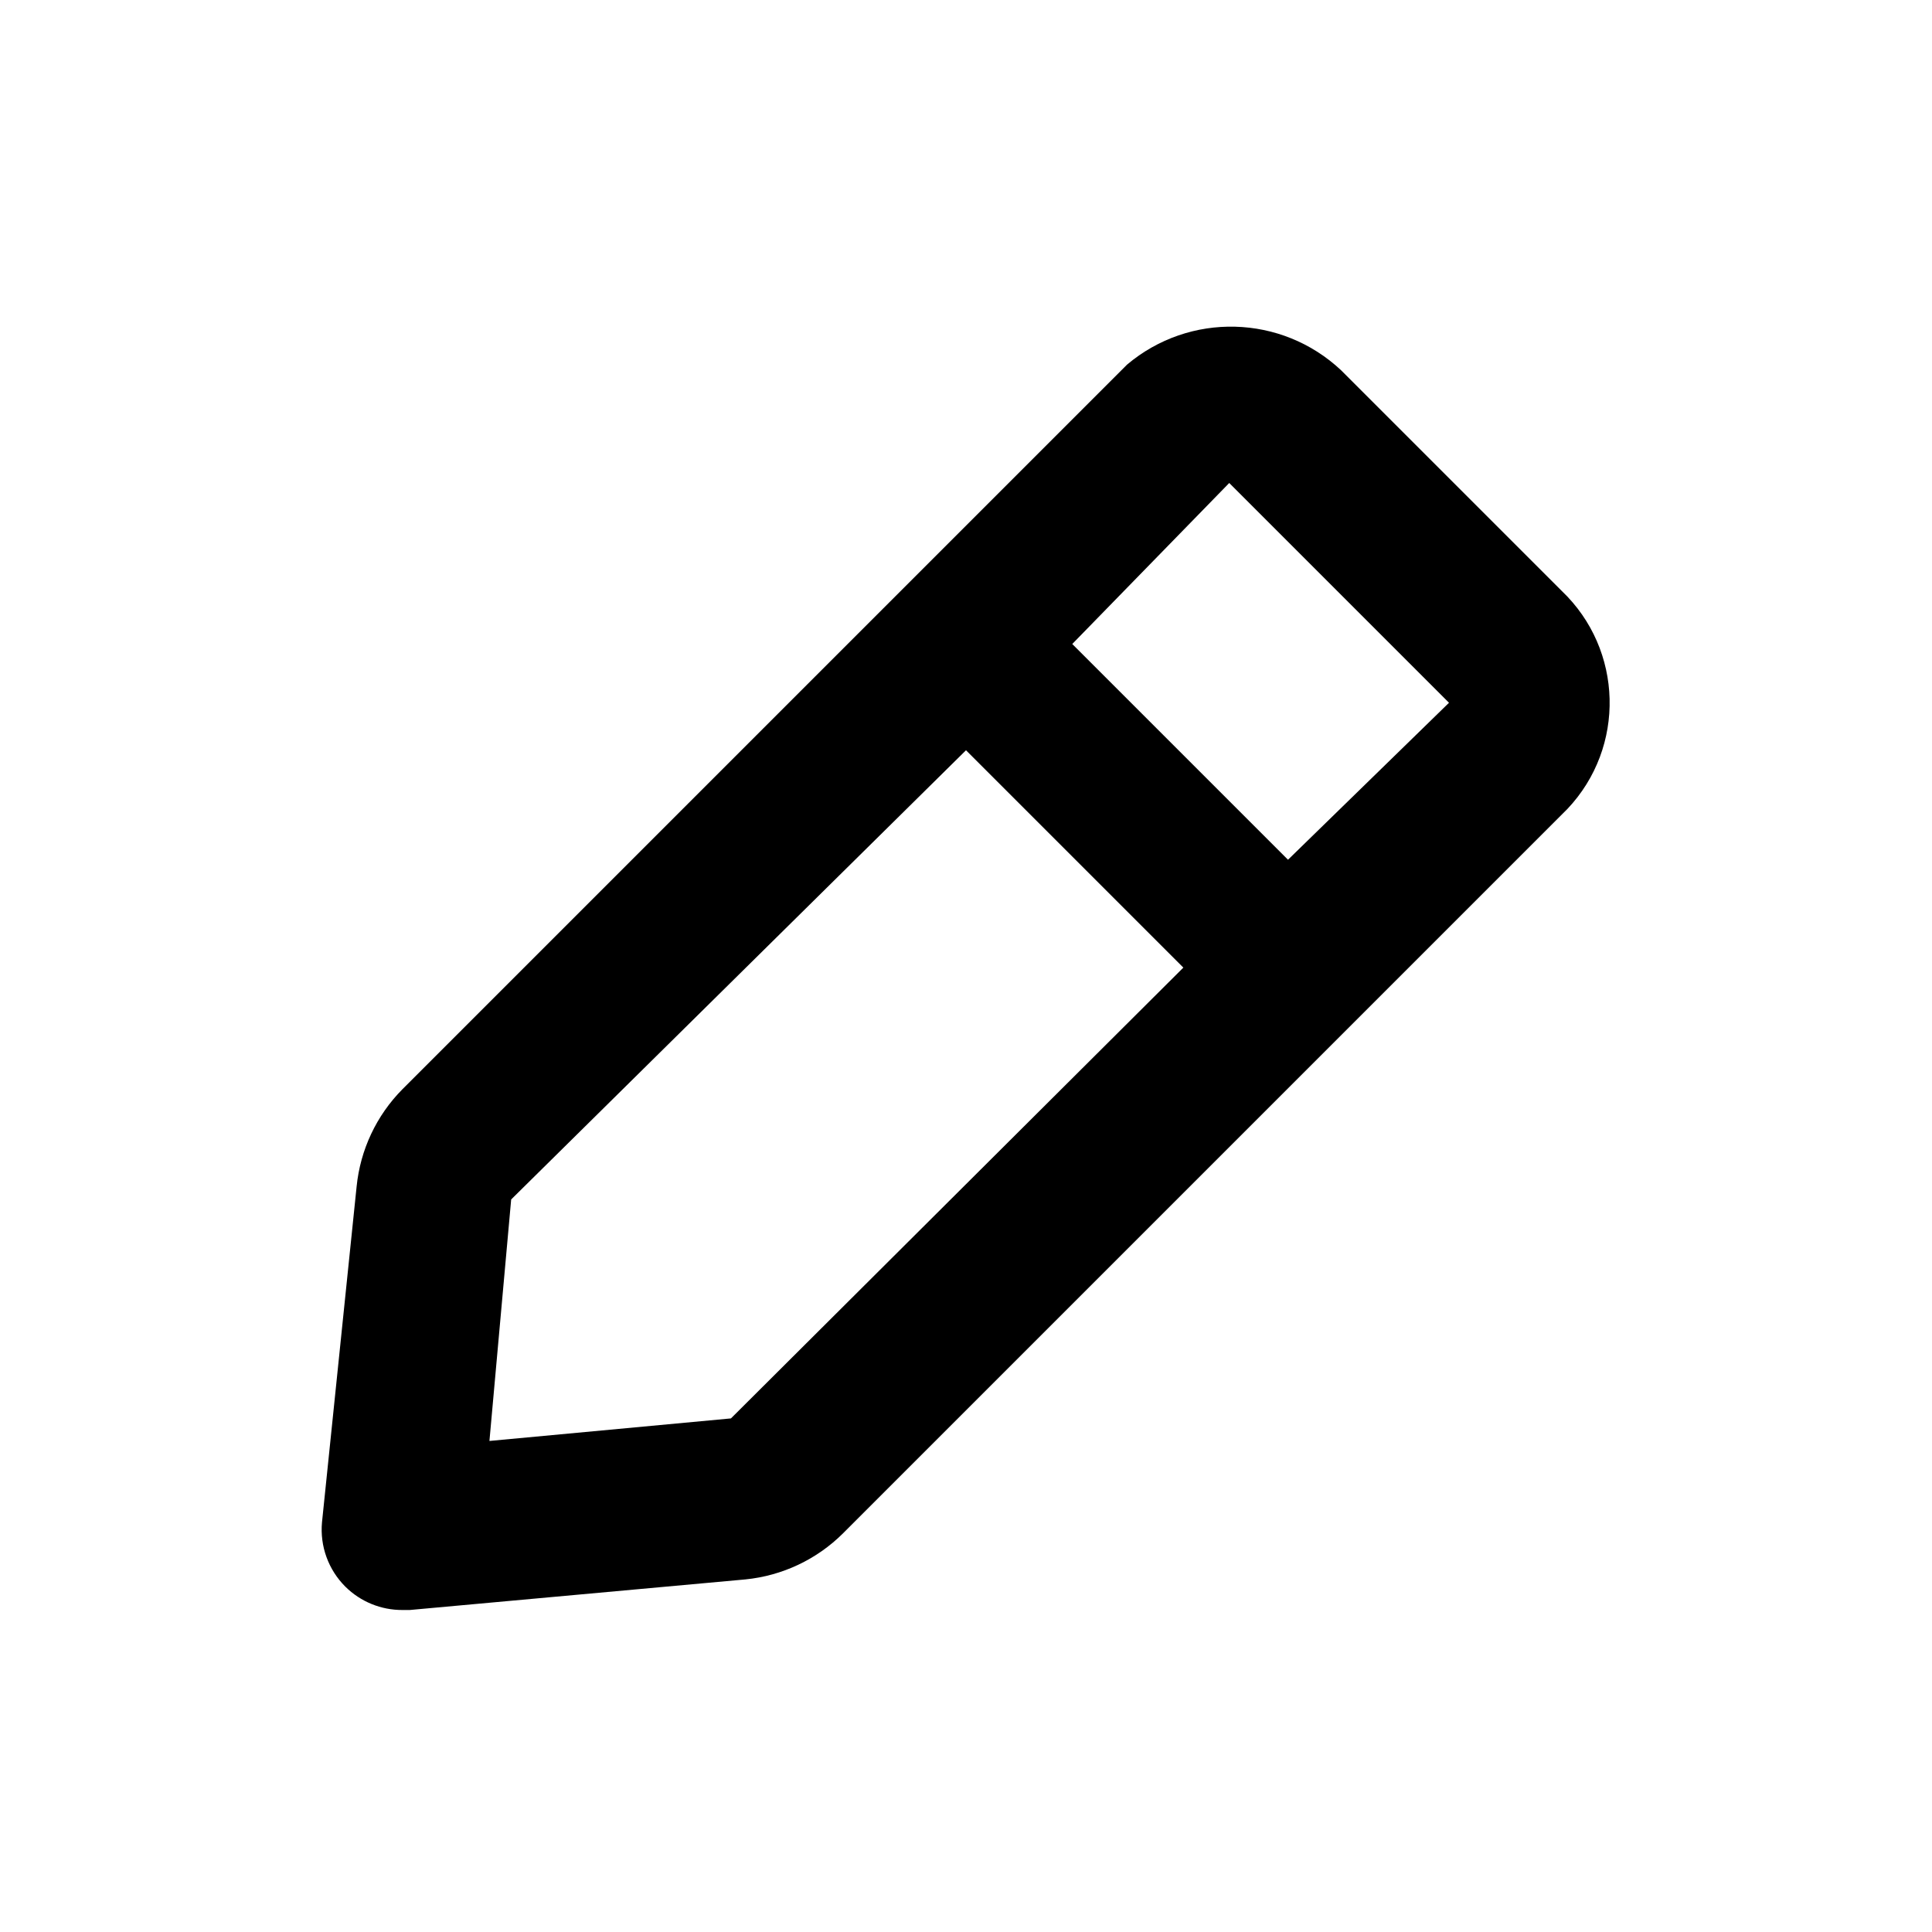
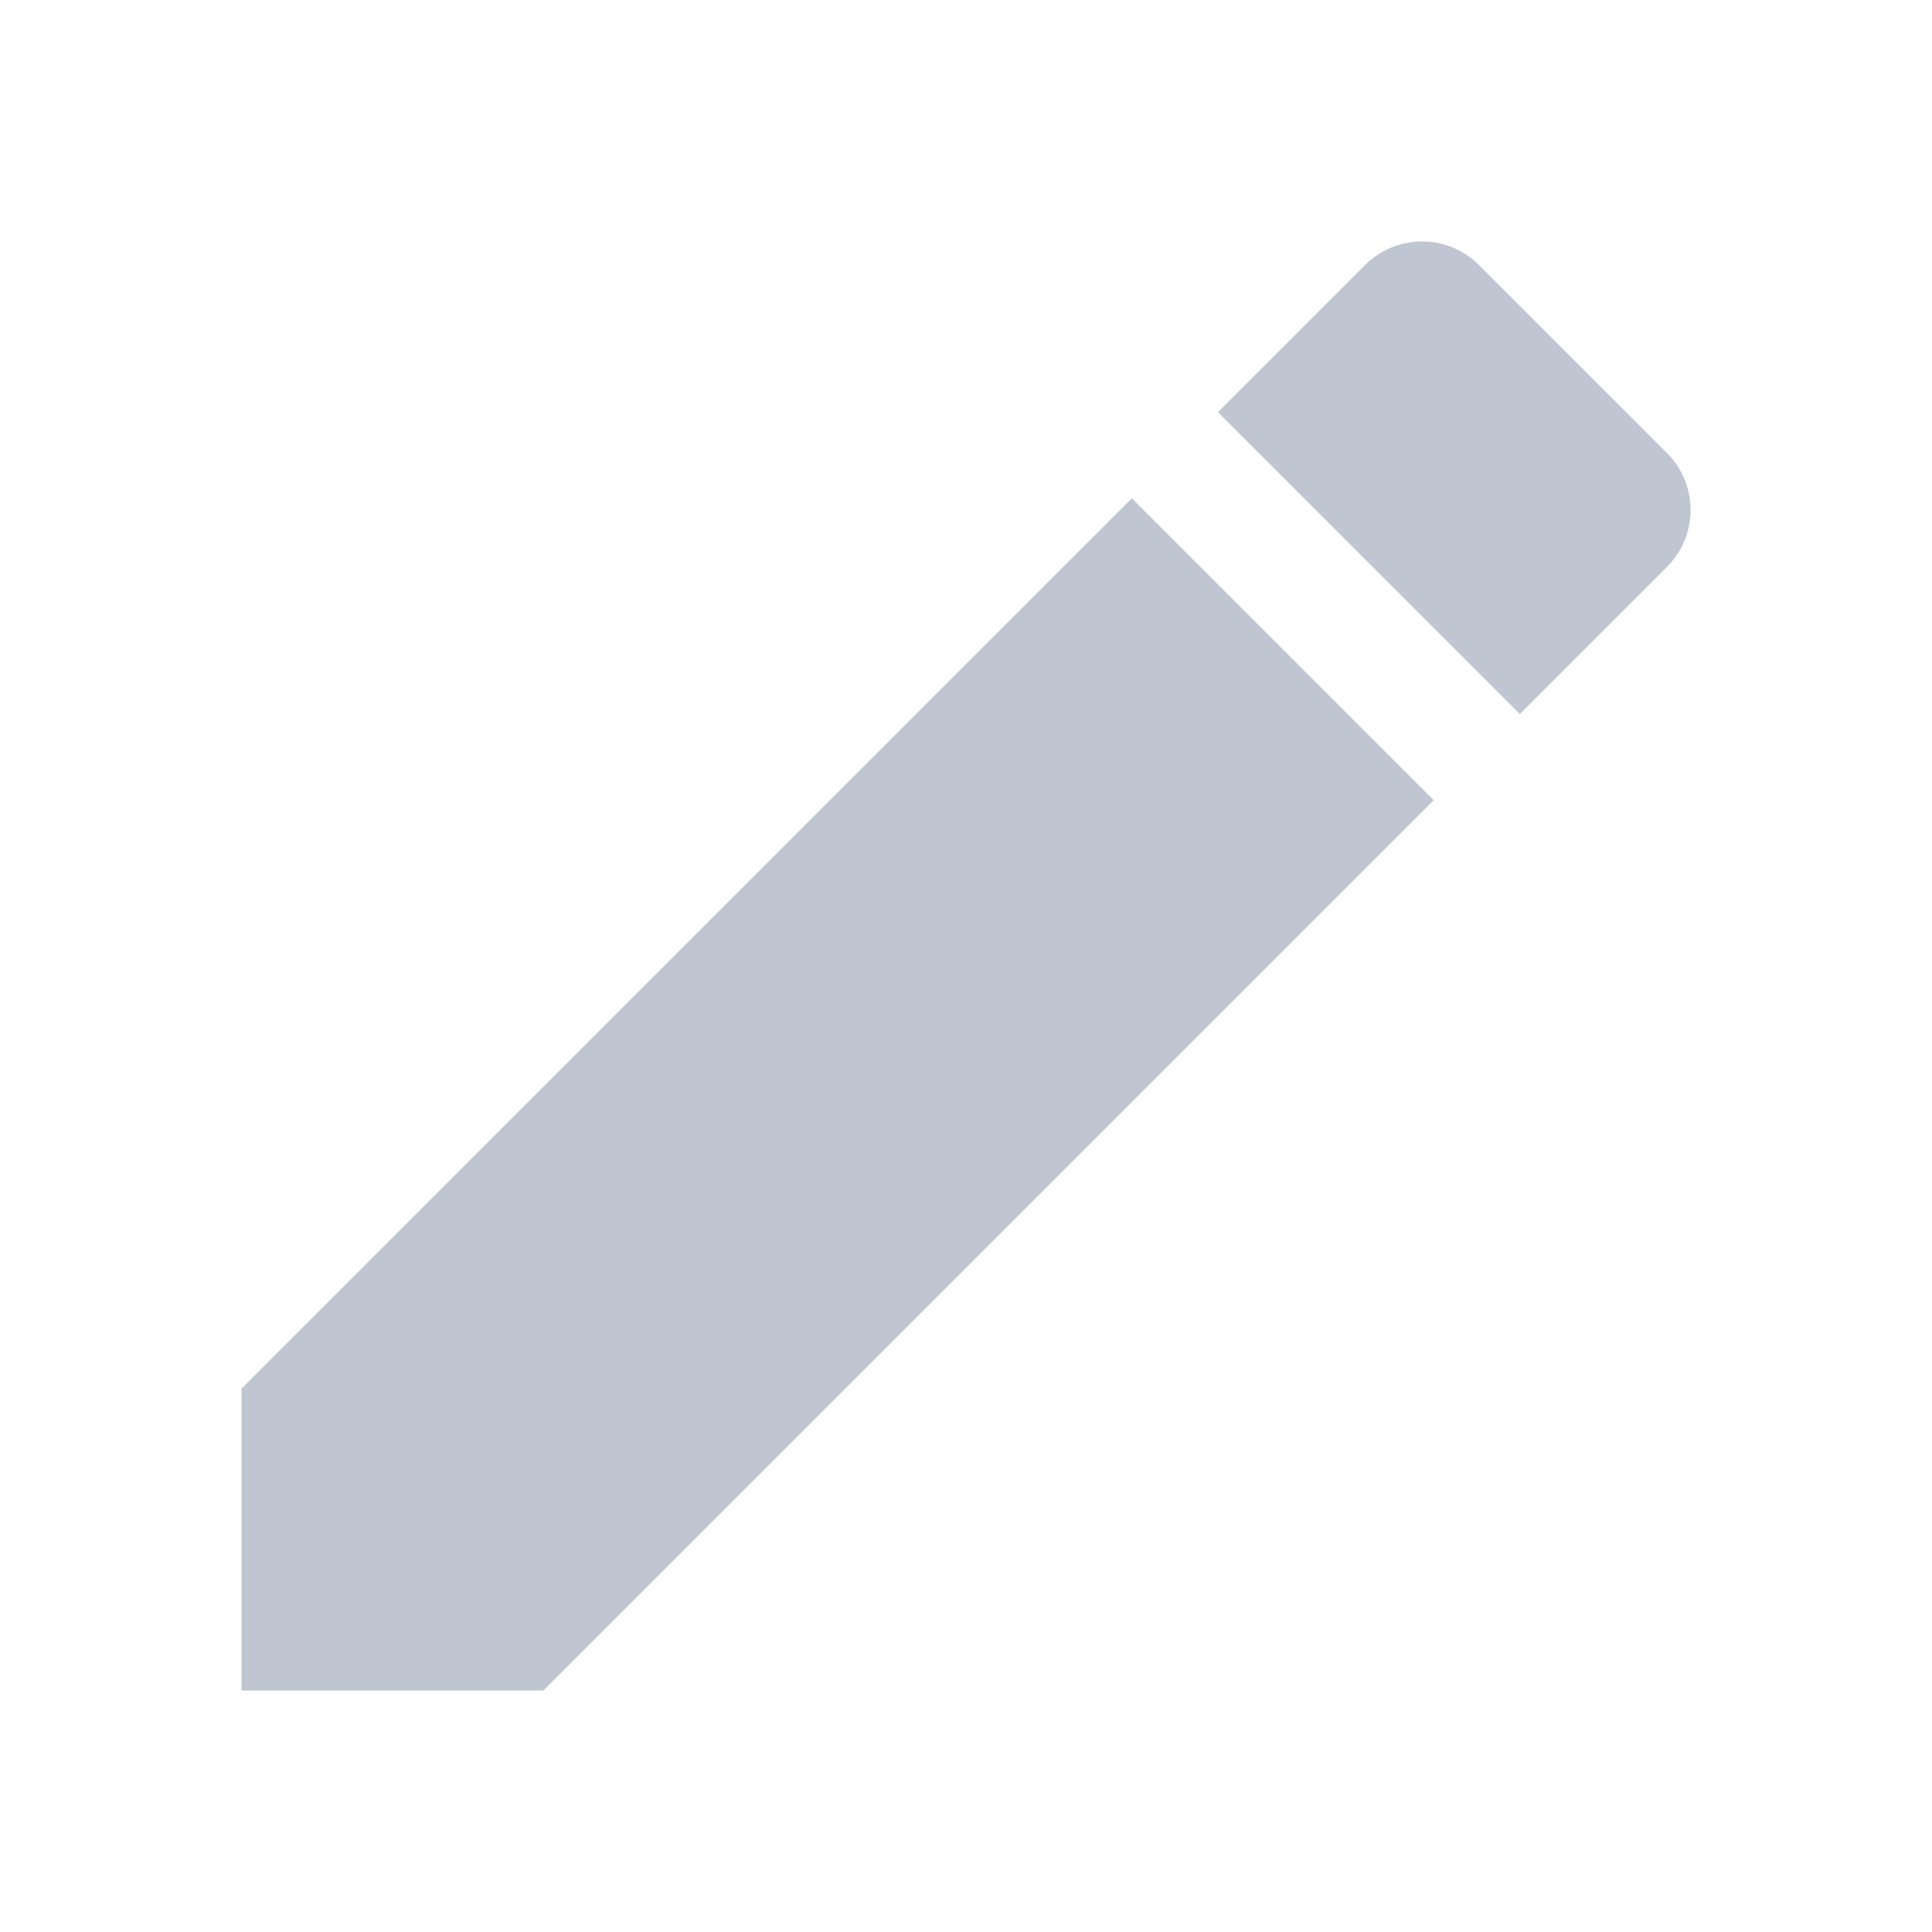
- <svg xmlns="http://www.w3.org/2000/svg" viewBox="0 0 24 24">
-   <g data-name="Layer 2">
-     <g data-name="edit">
-       <rect width="24" height="24" opacity="0" />
-       <path d="M19.4 7.34L16.66 4.6A2 2 0 0 0 14 4.53l-9 9a2 2 0 0 0-.57 1.21L4 18.91a1 1 0 0 0 .29.8A1 1 0 0 0 5 20h.09l4.17-.38a2 2 0 0 0 1.21-.57l9-9a1.92 1.92 0 0 0-.07-2.71zM9.08 17.62l-3 .28.27-3L12 9.32l2.7 2.7zM16 10.68L13.32 8l1.95-2L18 8.73z" />
-     </g>
-   </g>
+ <svg xmlns="http://www.w3.org/2000/svg" width="24" height="24" viewBox="0 0 24 24">
+   <path fill="none" d="M0 0h24v24H0z" />
+   <path fill="#bfc5d1" d="M3 17.25V21h3.75L17.81 9.94l-3.75-3.75zM20.71 7.04a1 1 0 0 0 0-1.41l-2.34-2.34a1 1 0 0 0-1.41 0l-1.83 1.83 3.75 3.75 1.83-1.83z" />
</svg>
